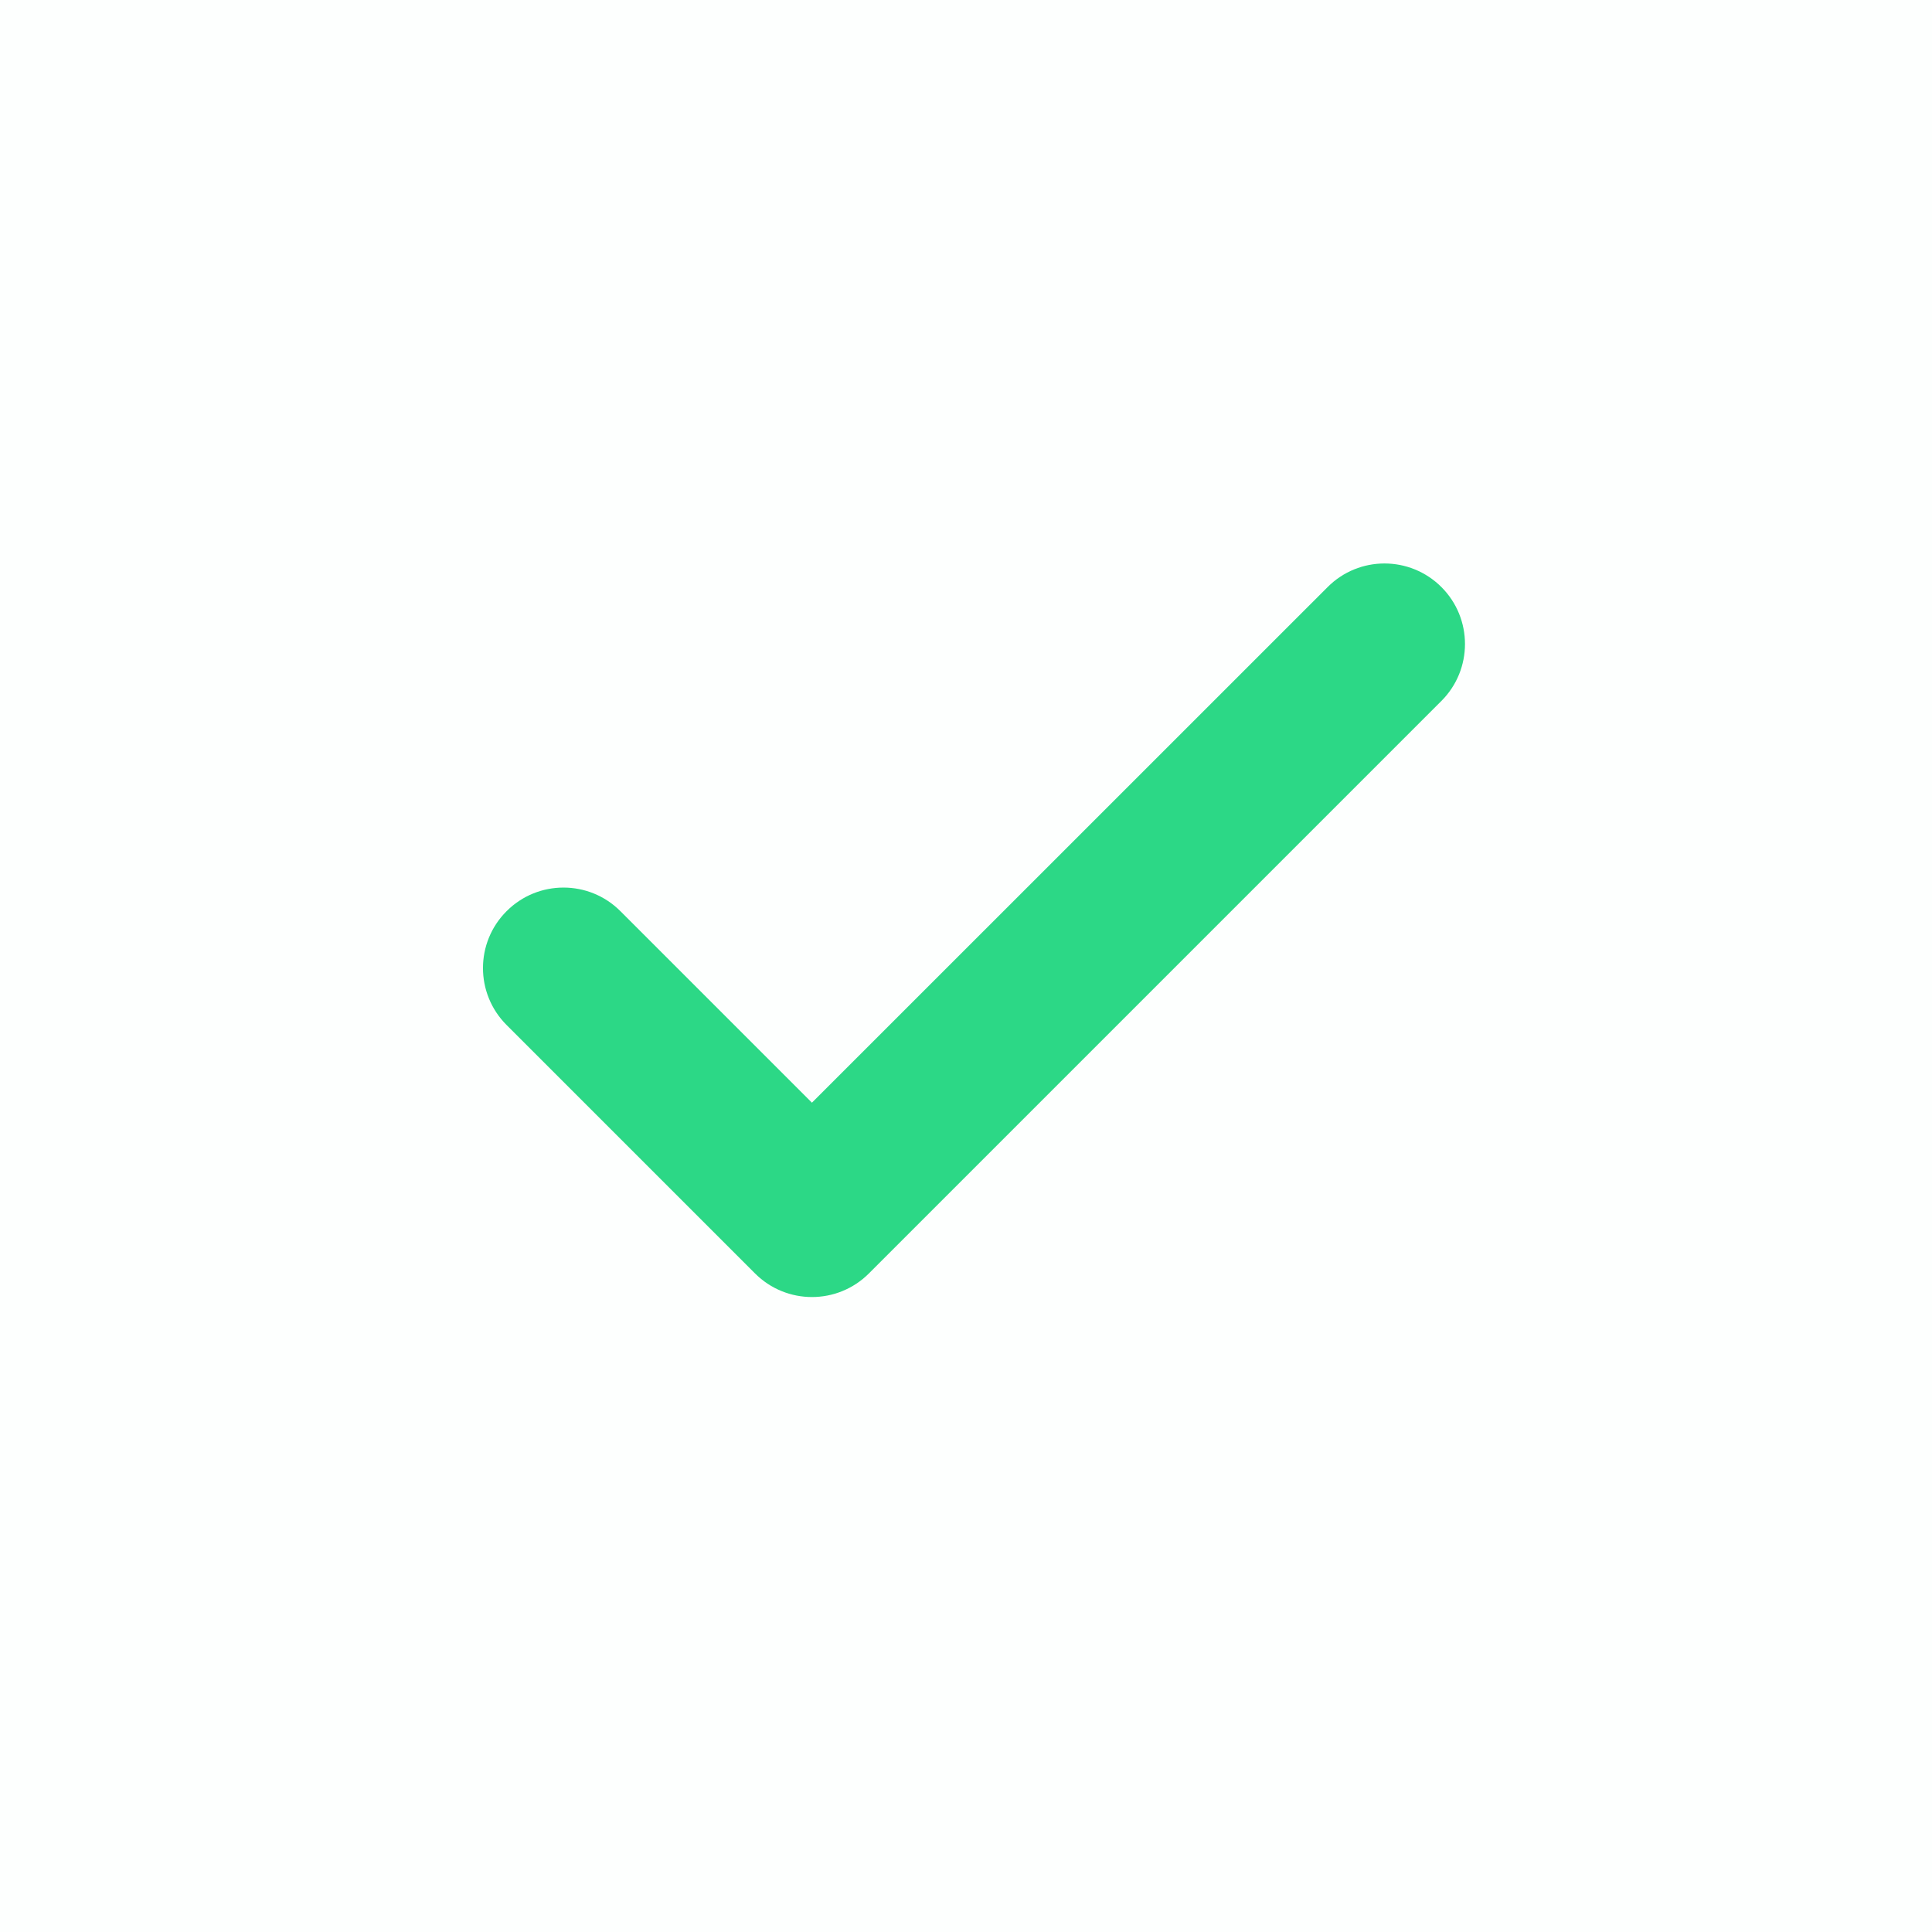
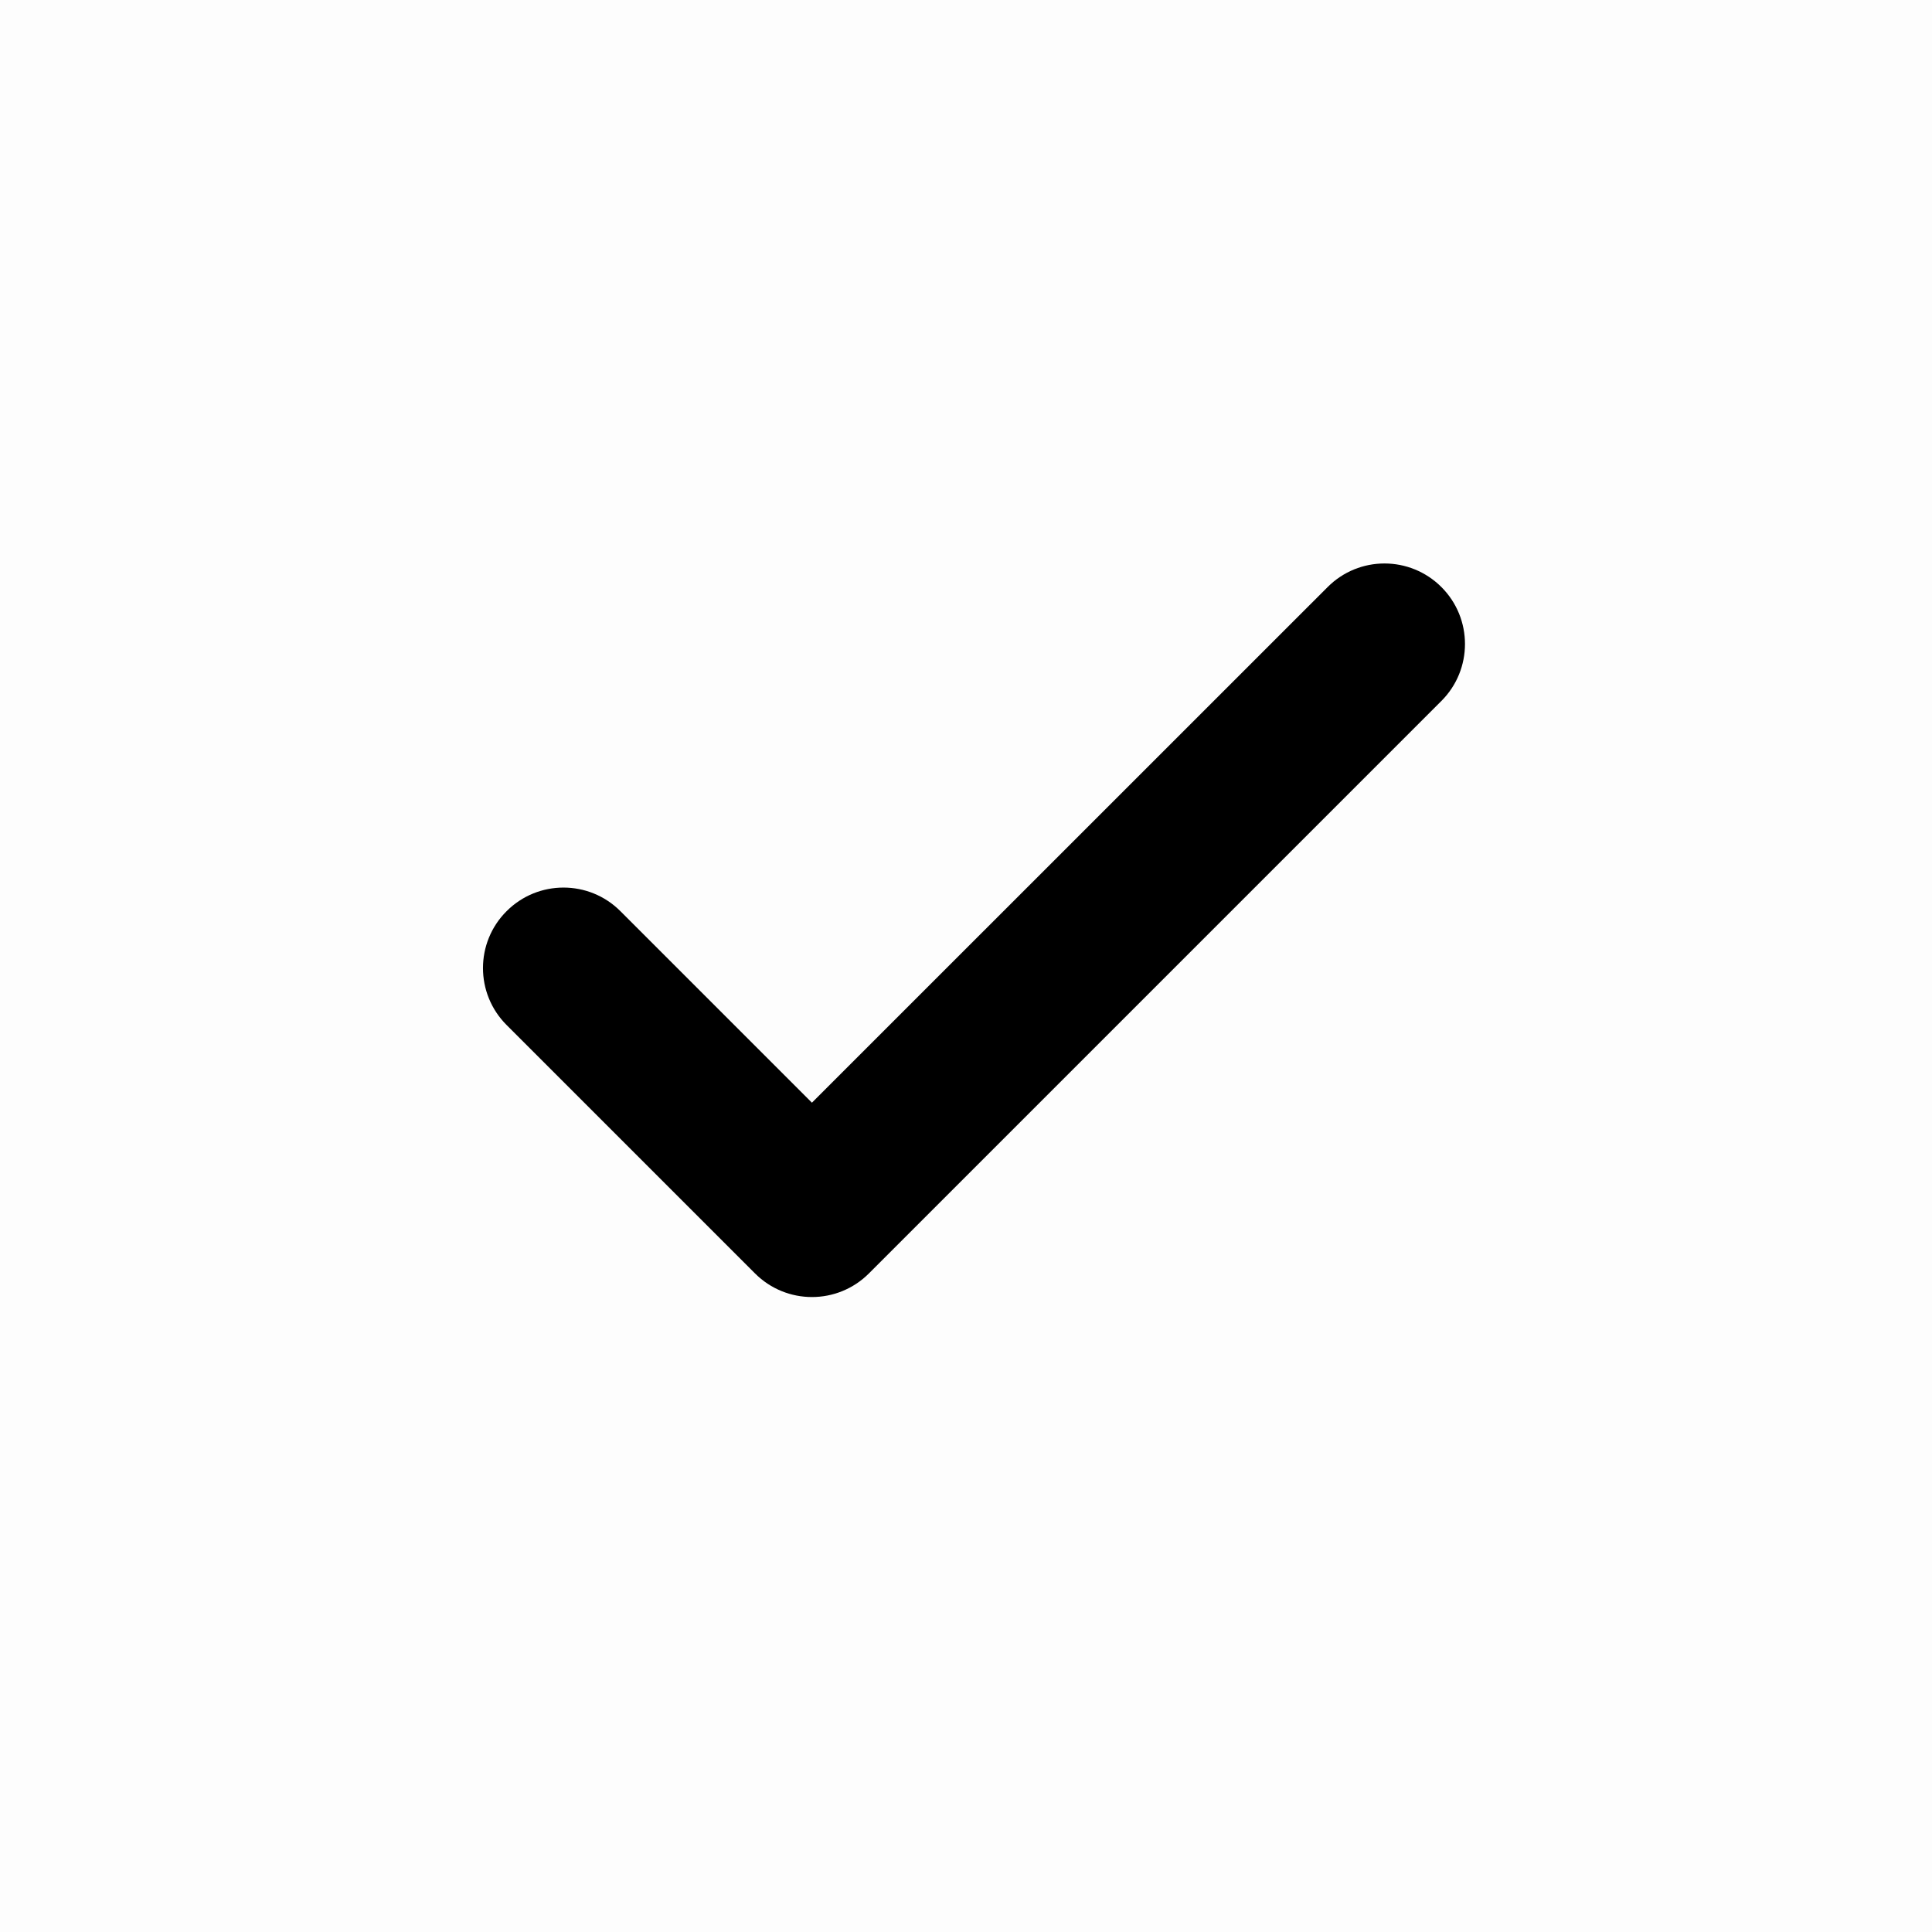
<svg xmlns="http://www.w3.org/2000/svg" width="24px" height="24px" viewBox="0 0 24 24" version="1.1">
-   <g id="🔥-Presentation" stroke="none" stroke-width="1" fill="none" fill-rule="evenodd">
+   <g id="🔥-Presentation" stroke="none" stroke-width="1" fill="" fill-rule="evenodd">
    <g id="Buttons" transform="translate(-344, -4672)">
      <g id="Tertiary" transform="translate(76, 3728)">
        <g id="Icons" transform="translate(4, 920)">
-           <rect id="Rectangle" fill="rgba(44, 216, 134)" opacity=".01" x="0" y="0" width="696" height="120" />
-           <g id="All/Icon/Check" transform="translate(264, 24)" fill="rgba(44, 216, 134)">
+           <rect id="Rectangle" fill="" opacity=".01" x="0" y="0" width="696" height="120" />
+           <g id="IconCheck" transform="translate(264, 24)" fill="">
            <path d="M7.707,11.319 C7.317,10.928 6.683,10.928 6.293,11.319 C5.902,11.709 5.902,12.342 6.293,12.733 L9.379,15.819 C9.77,16.21 10.403,16.21 10.794,15.819 L17.906,8.707 C18.296,8.317 18.296,7.683 17.906,7.293 C17.515,6.902 16.882,6.902 16.492,7.293 L10.086,13.698 L7.707,11.319 Z" id="Check" />
          </g>
        </g>
      </g>
    </g>
  </g>
</svg>
